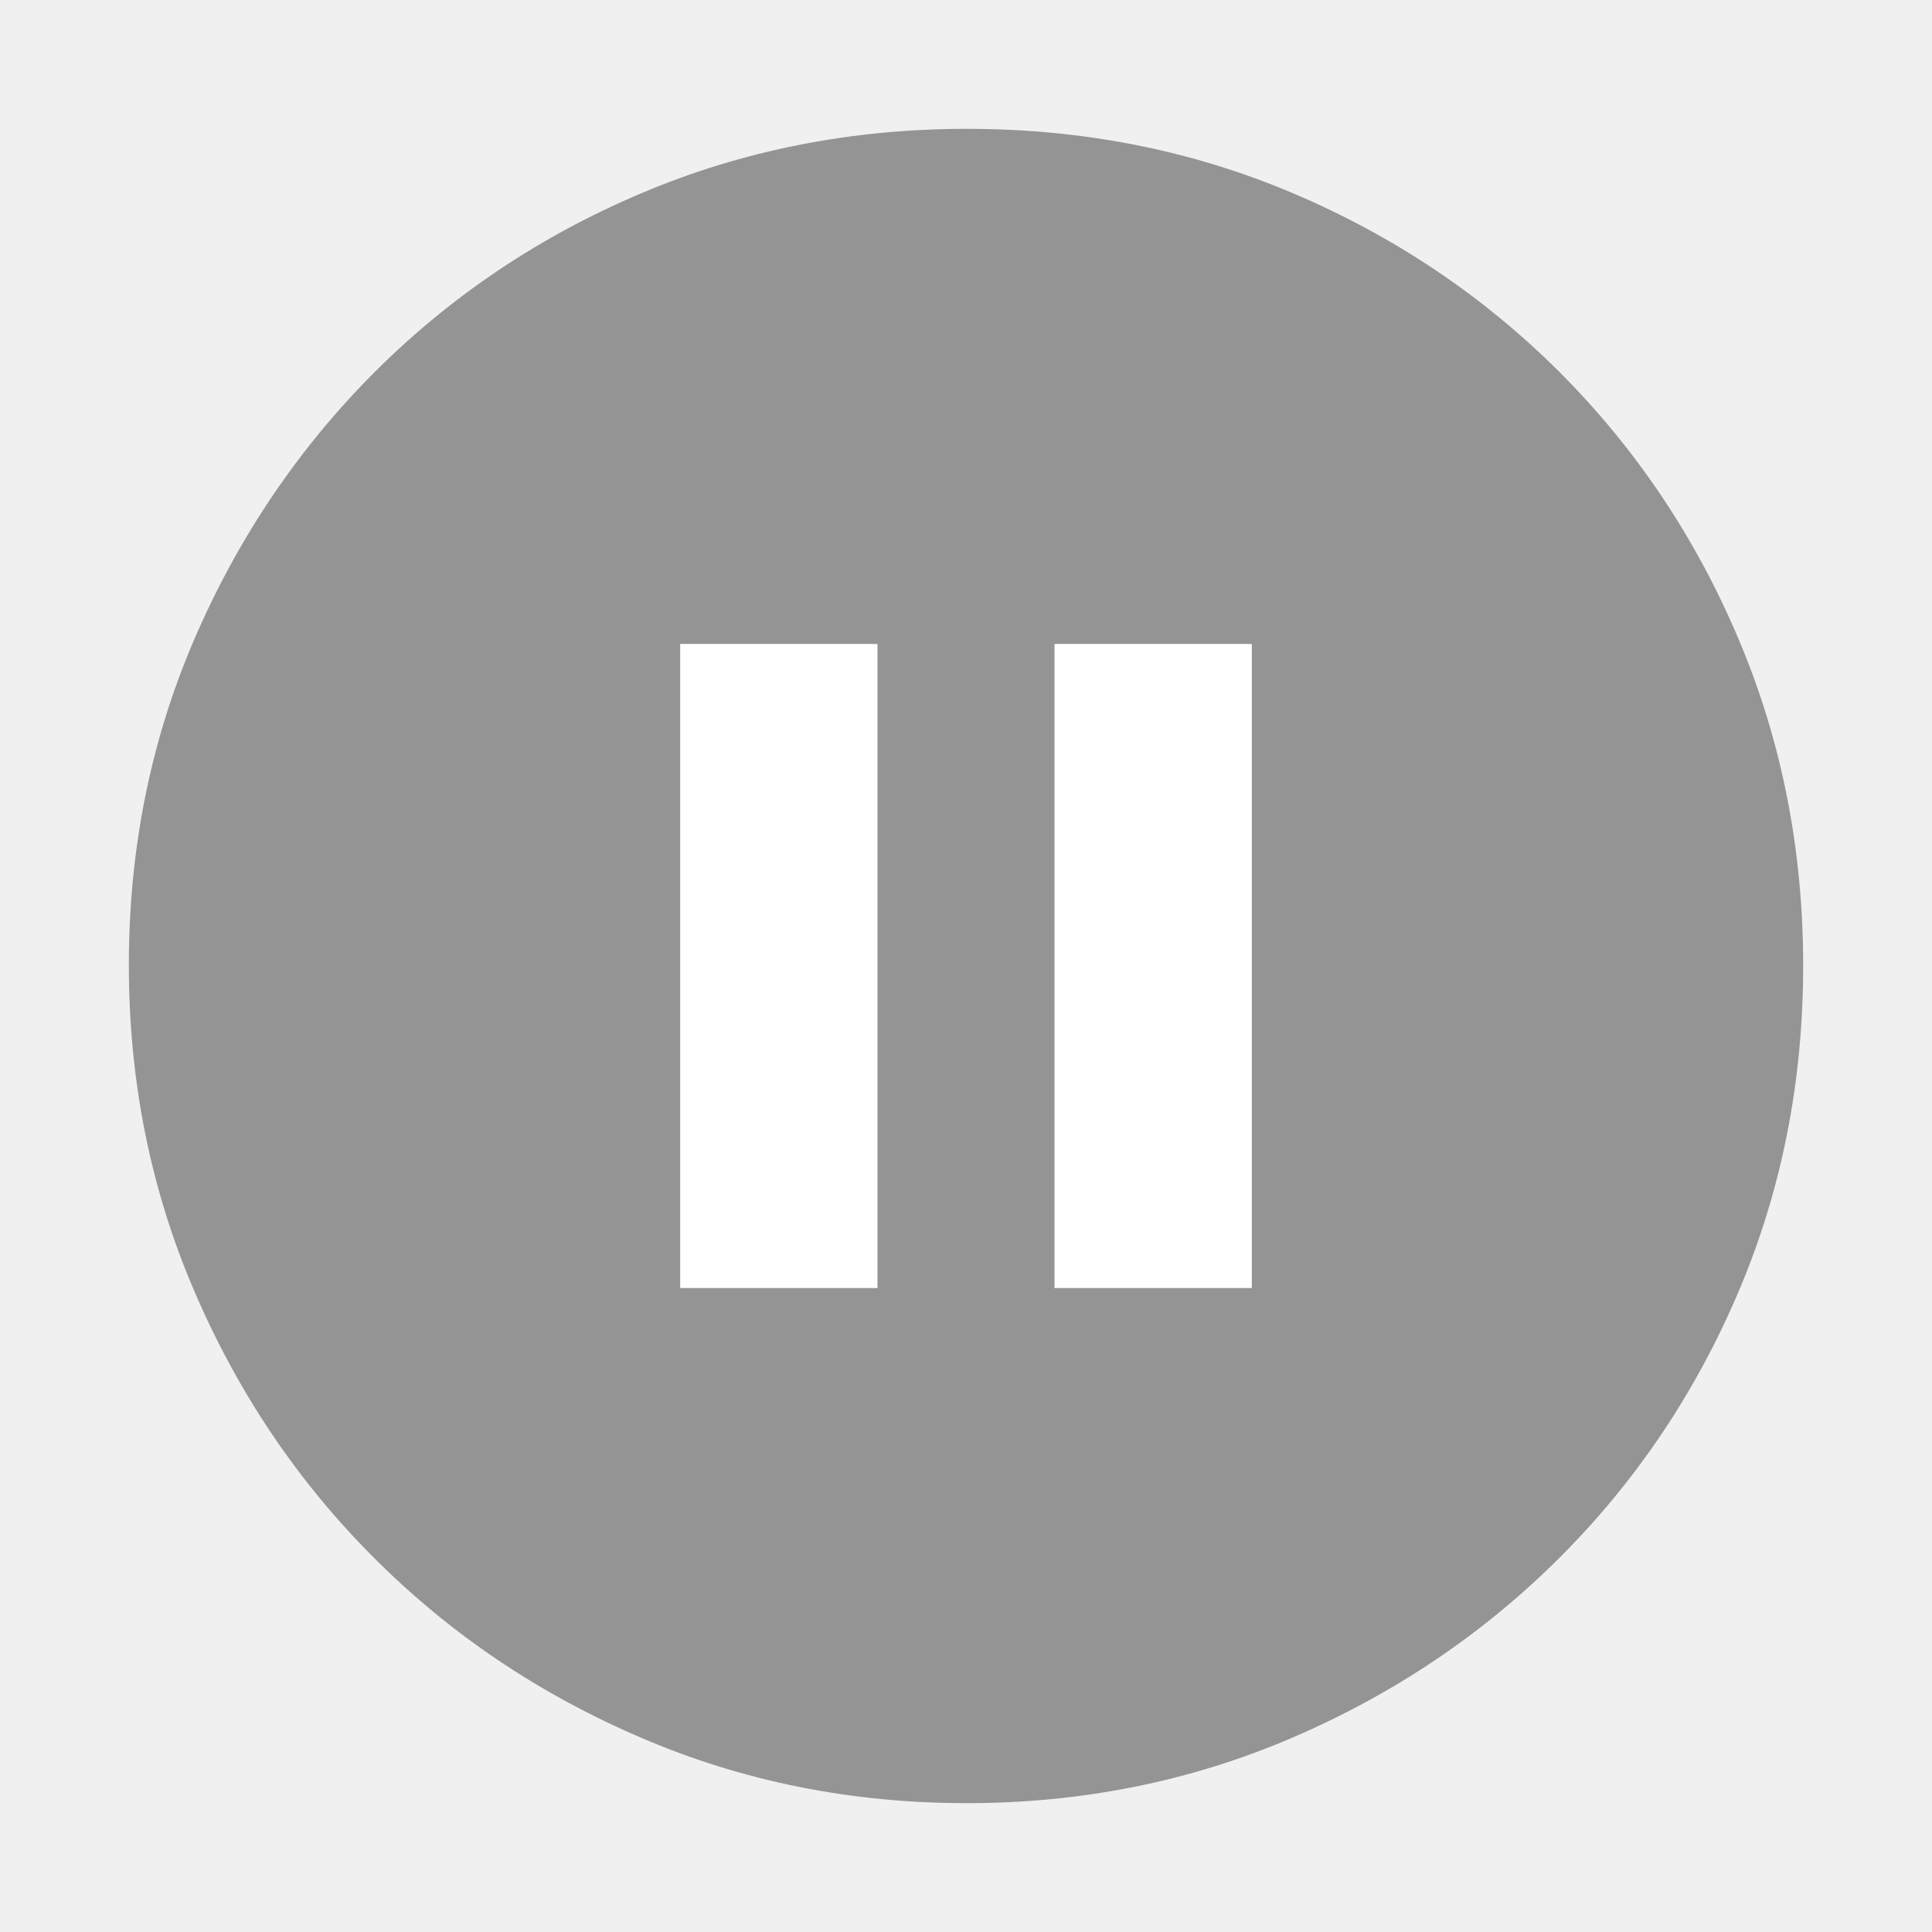
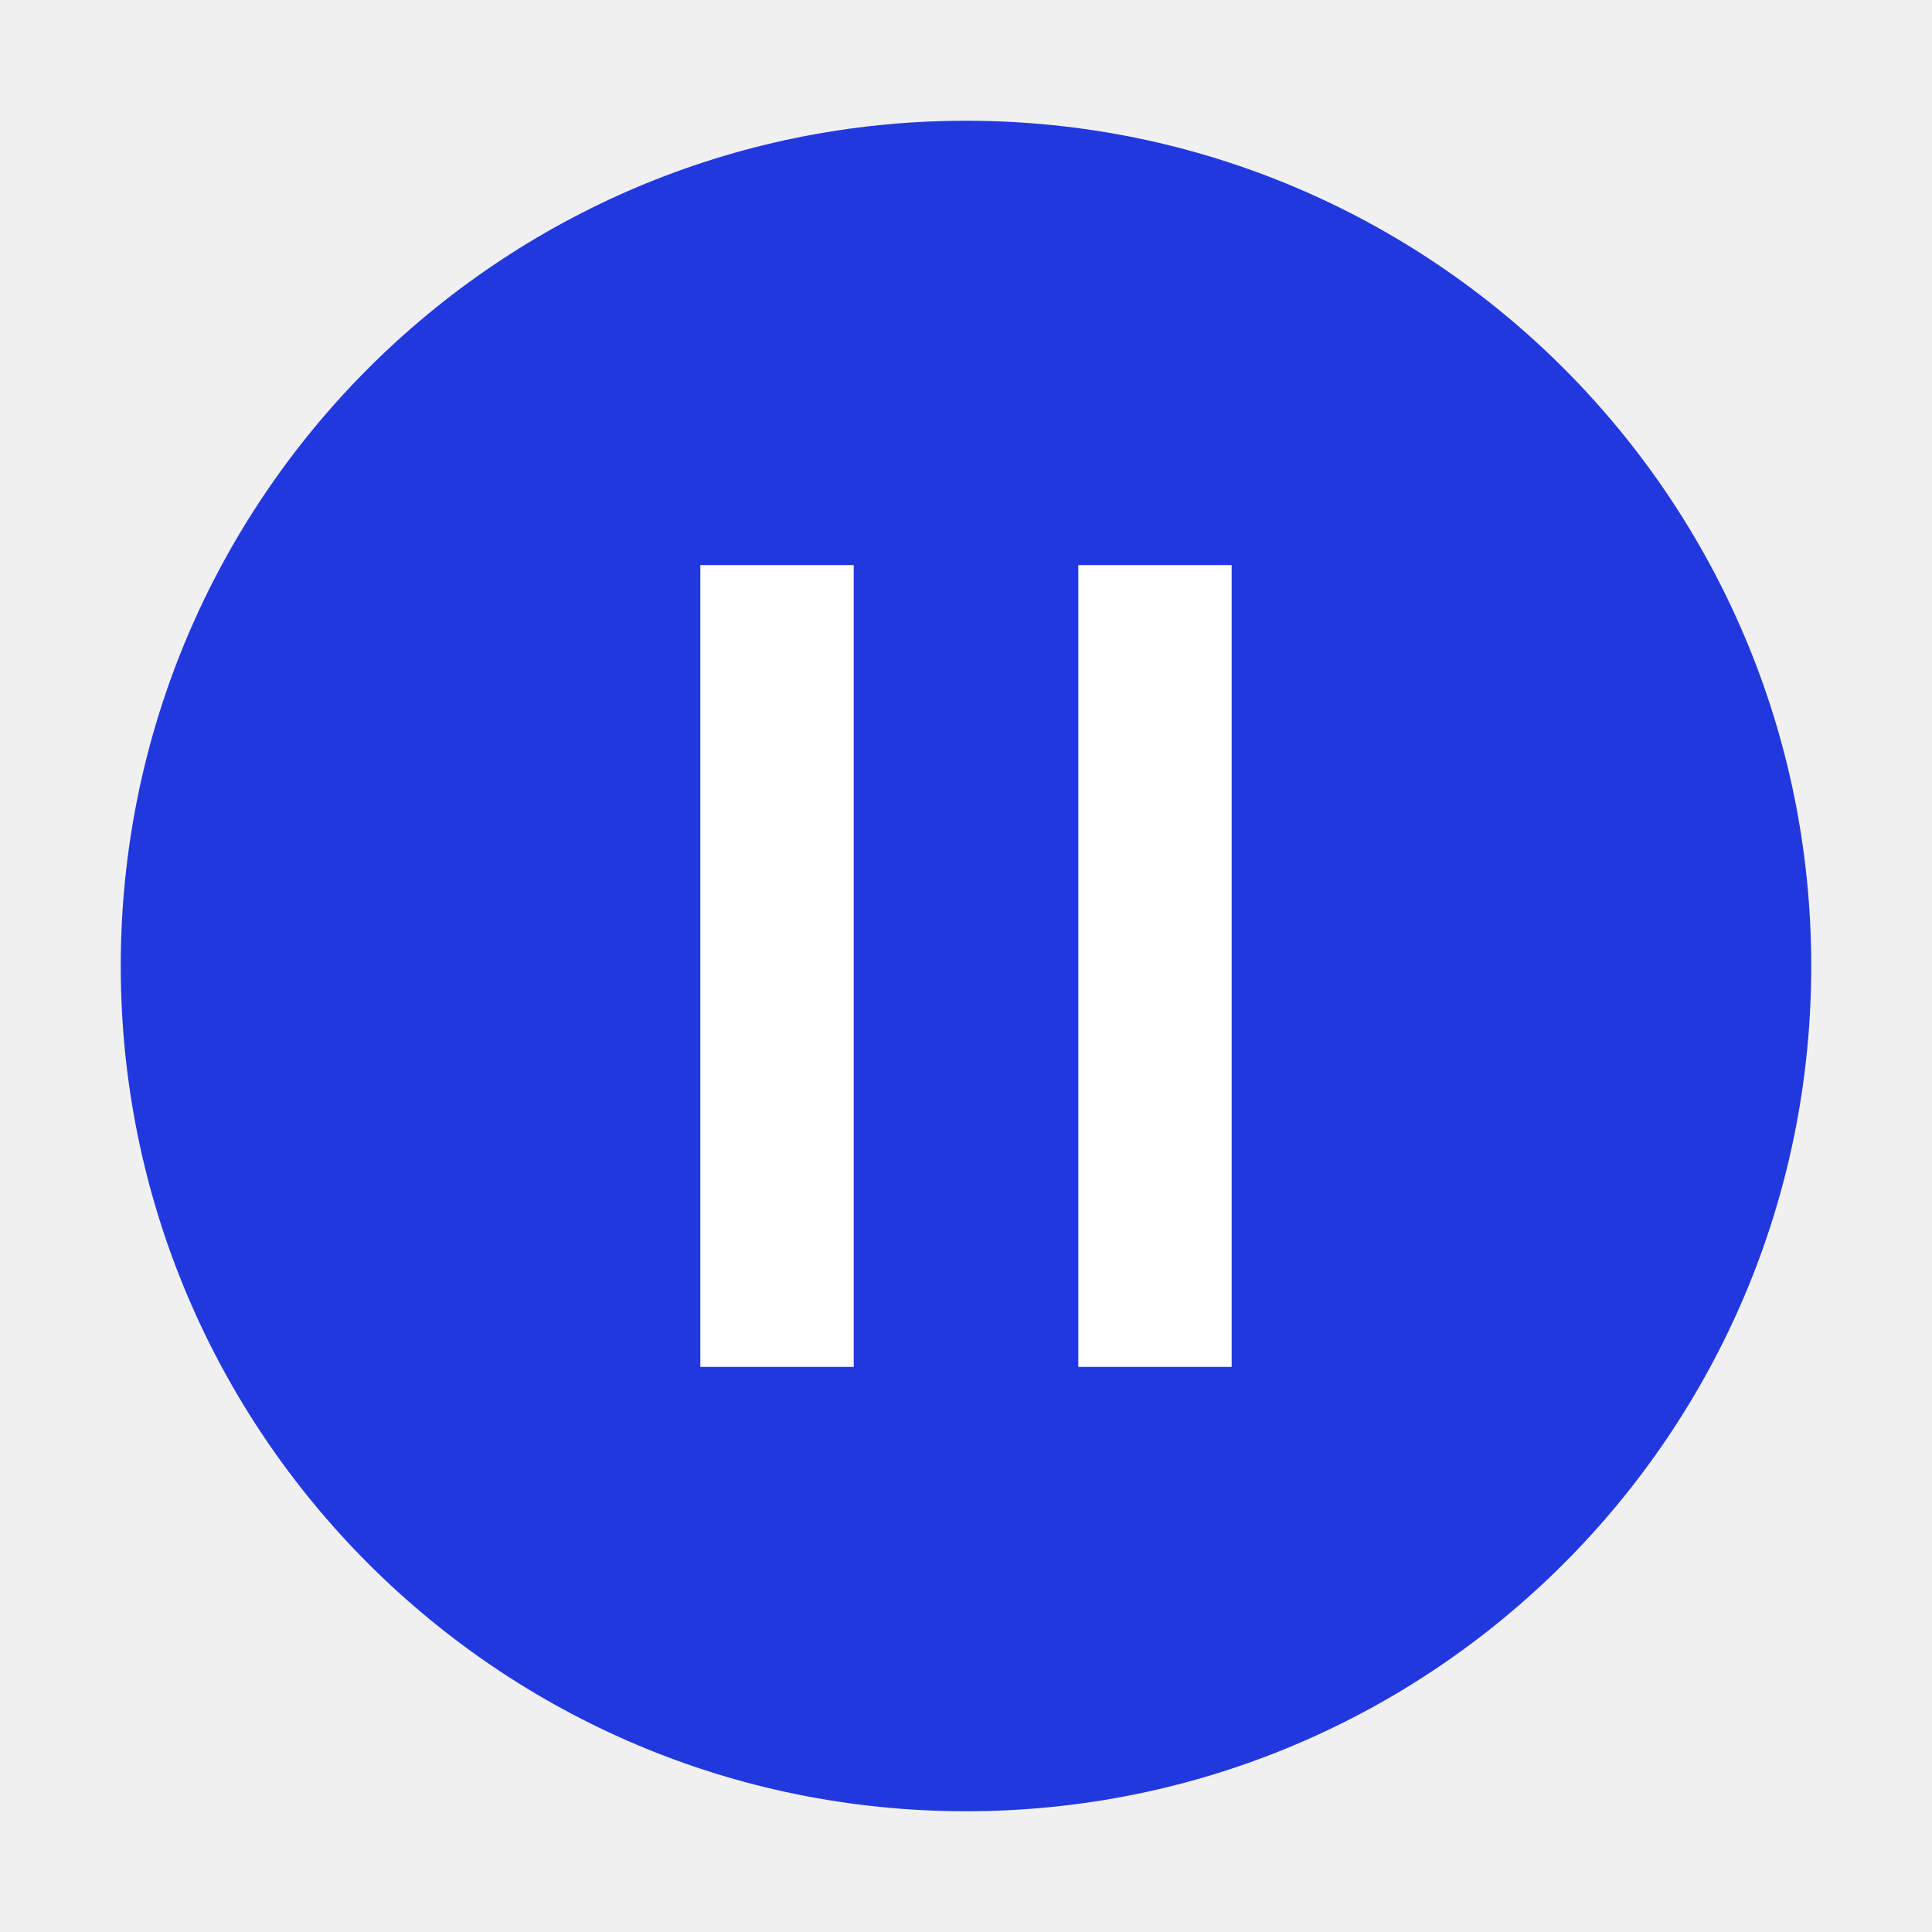
- <svg xmlns="http://www.w3.org/2000/svg" width="16" height="16" viewBox="0 0 16 16">
-   <g fill="none">
-     <path fill="#949494" fill-rule="evenodd" d="M8.005,14.933 C7.05,14.933 6.151,14.753 5.309,14.391 C4.466,14.03 3.729,13.534 3.098,12.902 C2.466,12.271 1.97,11.534 1.609,10.692 C1.247,9.85 1.067,8.95 1.067,7.992 C1.067,7.032 1.248,6.132 1.61,5.292 C1.972,4.453 2.469,3.716 3.101,3.083 C3.734,2.45 4.471,1.956 5.312,1.6 C6.153,1.244 7.051,1.067 8.008,1.067 C8.968,1.067 9.868,1.244 10.707,1.6 C11.547,1.956 12.283,2.45 12.917,3.083 C13.55,3.717 14.044,4.454 14.4,5.297 C14.756,6.139 14.933,7.039 14.933,7.997 C14.933,8.955 14.756,9.853 14.4,10.692 C14.044,11.531 13.55,12.266 12.917,12.899 C12.284,13.531 11.546,14.028 10.704,14.39 C9.862,14.752 8.962,14.933 8.005,14.933 Z" />
-     <path fill="#FFF" d="M5.633,10.667 L7.267,10.667 L7.267,5.333 L5.633,5.333 L5.633,10.667 Z M8.733,10.667 L10.367,10.667 L10.367,5.333 L8.733,5.333 L8.733,10.667 Z" />
+ <svg xmlns="http://www.w3.org/2000/svg" id="Ebene_1" version="1.1" viewBox="0 0 16 16">
+   <defs>
+     <style>
+       .st0 {
+         fill: #fff;
+         fill-rule: evenodd;
+       }
+ 
+       .st1 {
+         fill: #2238df;
+       }
+     </style>
+   </defs>
+   <g id="state-pause">
+     <circle id="Ellipse_52" class="st1" cx="8" cy="8" r="7" />
+     <g>
+       <path id="Shape" class="st0" d="M7.07,4.68v6.64h-1.27v-6.64h1.27Z" />
+       <path id="Shape1" data-name="Shape" class="st0" d="M10.2,4.68v6.64h-1.27v-6.64h1.27Z" />
+     </g>
  </g>
</svg>
